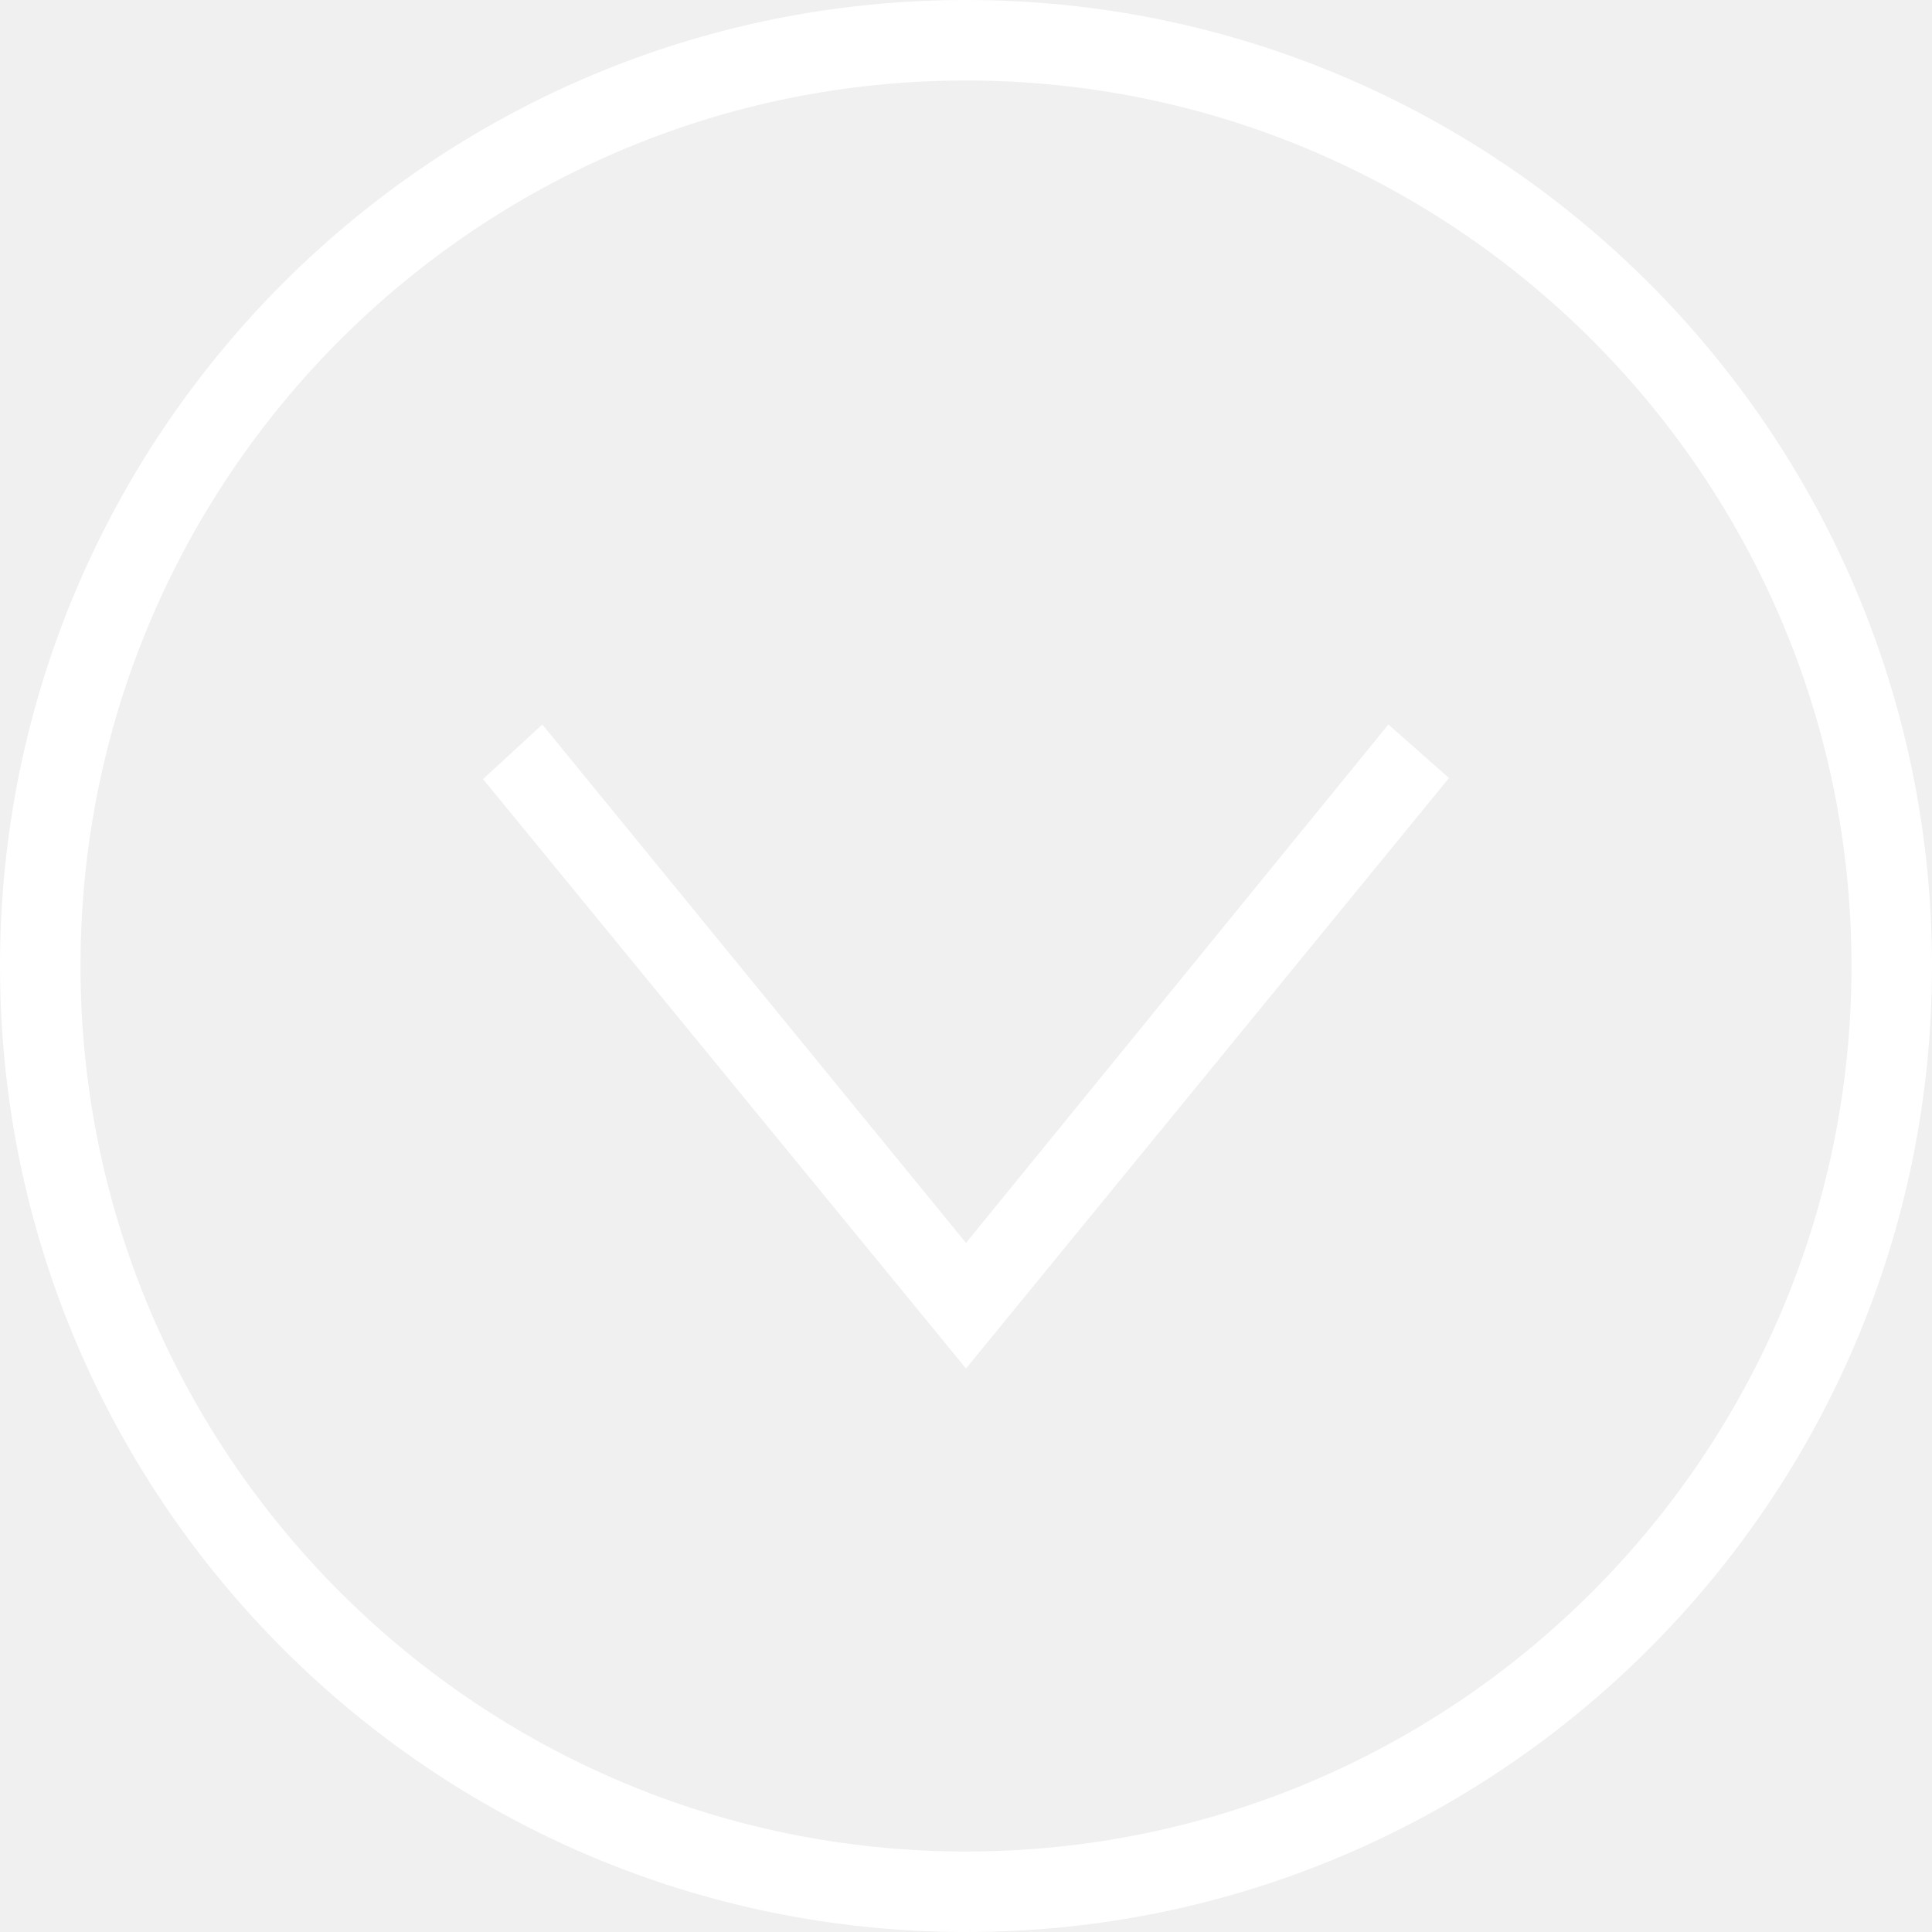
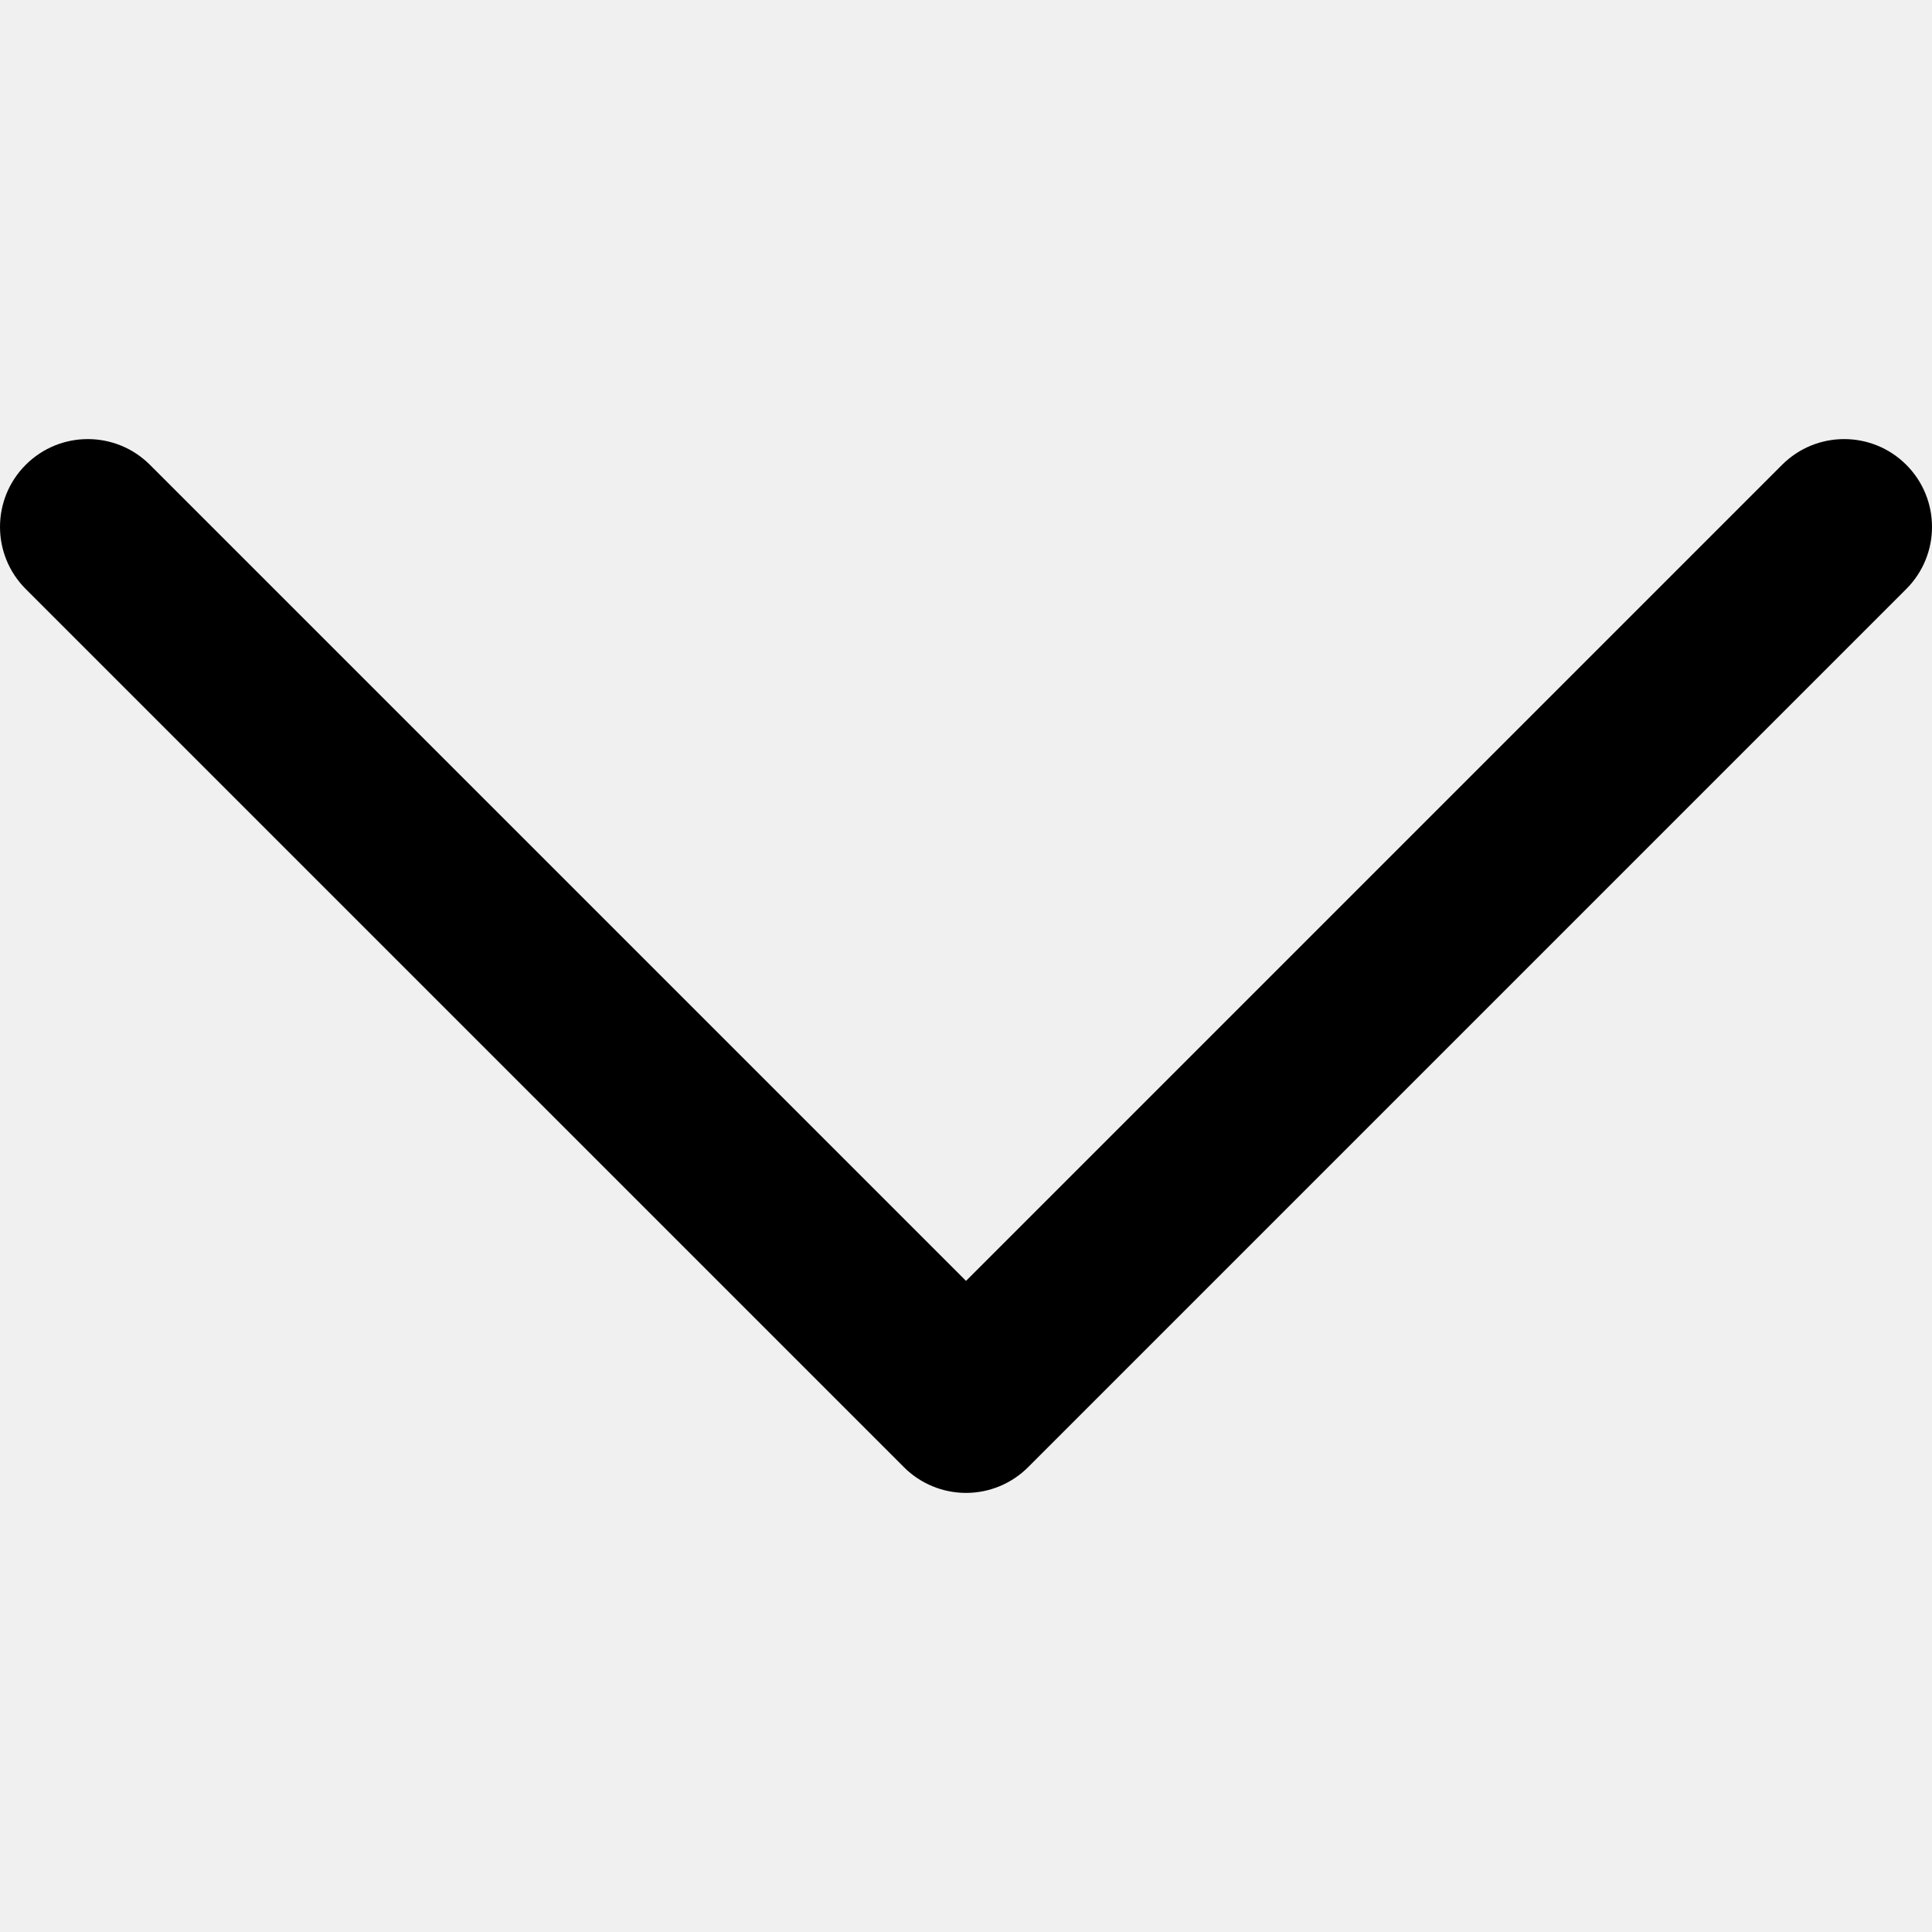
- <svg xmlns="http://www.w3.org/2000/svg" width="24" height="24" fill="white" fill-rule="evenodd" clip-rule="evenodd">
-   <path d="M12 0c6.623 0 12 5.377 12 12s-5.377 12-12 12-12-5.377-12-12 5.377-12 12-12zm0 1c6.071 0 11 4.929 11 11s-4.929 11-11 11-11-4.929-11-11 4.929-11 11-11zm5.247 8l-5.247 6.44-5.263-6.44-.737.678 6 7.322 6-7.335-.753-.665z" />
+ <svg xmlns="http://www.w3.org/2000/svg" fill="#000000" height="800px" width="800px" version="1.1" id="Layer_1" viewBox="0 0 330 330" xml:space="preserve">
+   <path id="XMLID_225_" d="M325.607,79.393c-5.857-5.857-15.355-5.858-21.213,0.001l-139.39,139.393L25.607,79.393  c-5.857-5.857-15.355-5.858-21.213,0.001c-5.858,5.858-5.858,15.355,0,21.213l150.004,150c2.813,2.813,6.628,4.393,10.606,4.393  s7.794-1.581,10.606-4.394l149.996-150C331.465,94.749,331.465,85.251,325.607,79.393z" />
</svg>
